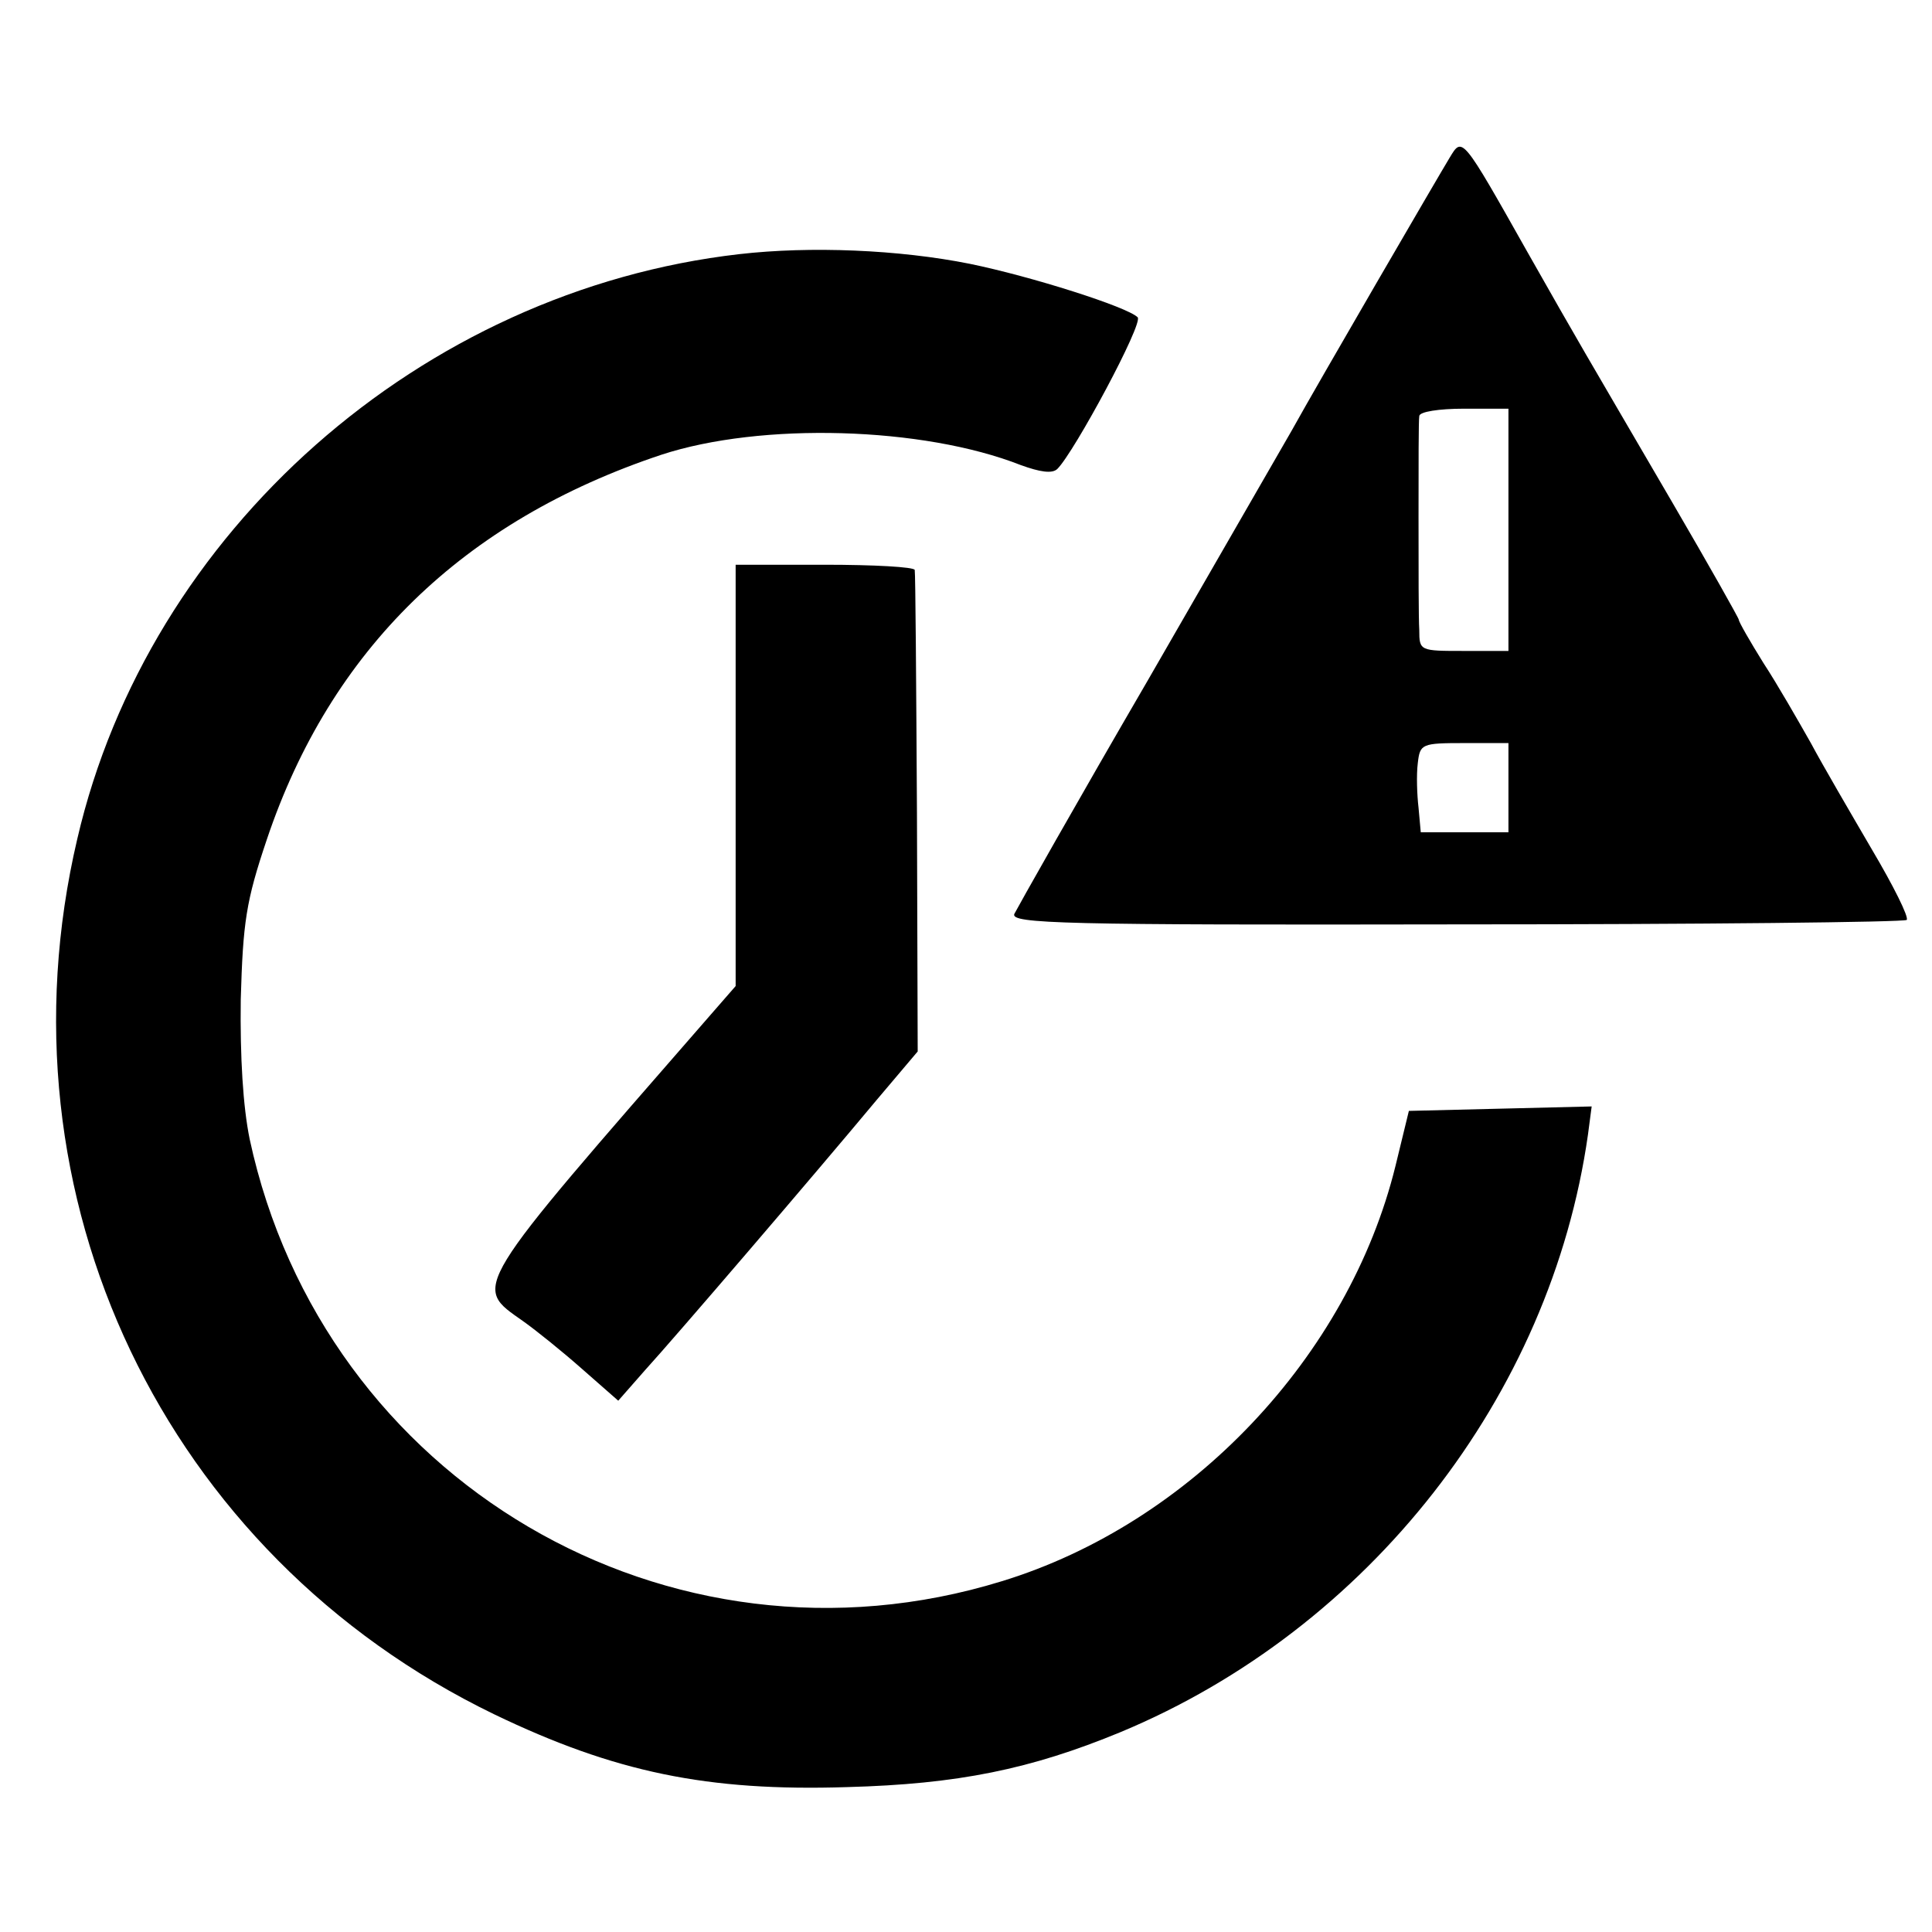
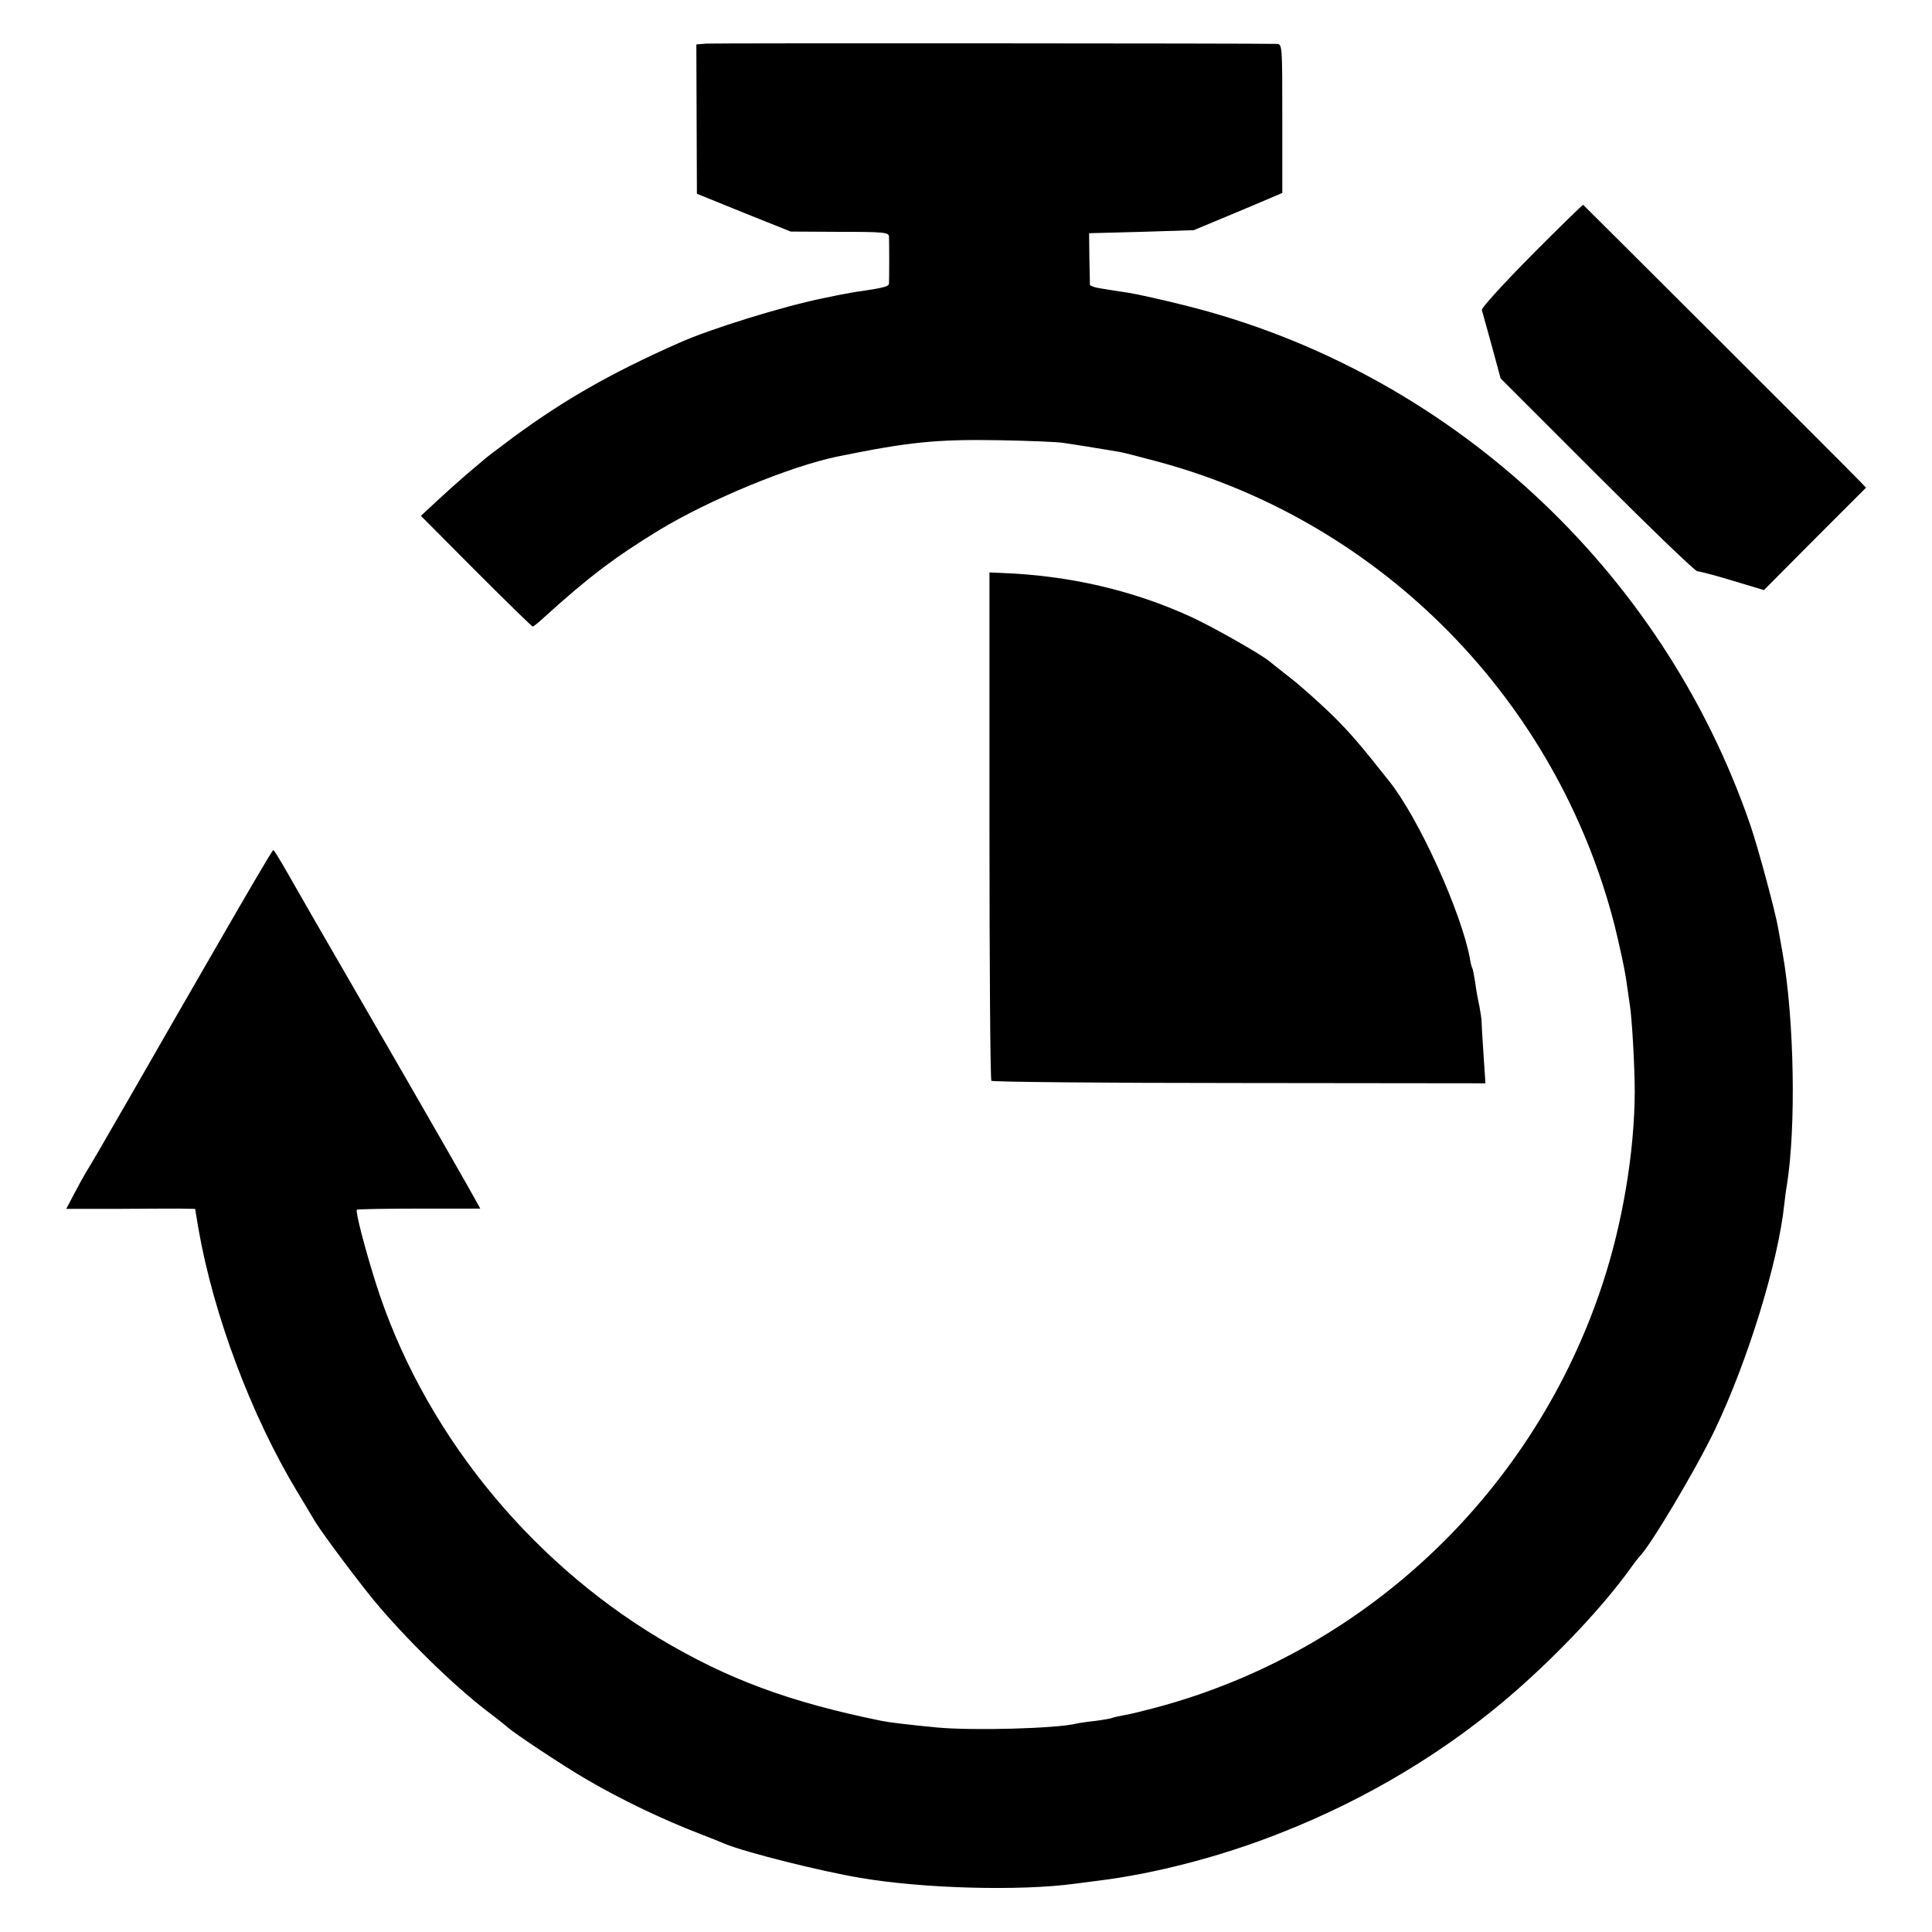
- <svg xmlns="http://www.w3.org/2000/svg" version="1.0" width="260pt" height="260pt" viewBox="0 0 260 260" preserveAspectRatio="xMidYMid meet">
-   <g transform="translate(0,260) scale(0.1,-0.1)" fill="#000000" stroke="none">
-     <path d="M1951 2388 c-14 -23 -177 -303 -213 -368 -11 -19 -98 -170 -193 -335 -96 -165 -176 -307 -180 -315 -5 -13 65 -15 595 -14 330 0 602 3 606 6 3 4 -18 46 -47 95 -28 48 -66 113 -82 143 -17 30 -45 79 -64 108 -18 29 -33 55 -33 58 0 2 -40 73 -89 157 -126 216 -123 210 -195 337 -89 158 -88 156 -105 128z m79 -501 l0 -163 -60 0 c-59 0 -60 0 -60 28 -1 15 -1 84 -1 153 0 69 0 130 1 135 0 6 27 10 60 10 l60 0 0 -163z m0 -347 l0 -60 -59 0 -59 0 -3 33 c-2 17 -3 44 -1 60 3 26 5 27 63 27 l59 0 0 -60z" />
-     <path d="M995 2258 c-428 -49 -795 -373 -891 -787 -113 -481 117 -963 561 -1178 162 -78 287 -104 475 -98 149 4 247 24 368 74 334 139 579 452 629 804 l5 38 -123 -3 -123 -3 -18 -74 c-63 -256 -275 -481 -530 -559 -448 -138 -913 135 -1012 595 -9 44 -13 110 -12 188 3 104 7 132 35 215 86 256 264 429 531 518 134 44 352 38 484 -14 25 -9 42 -12 49 -5 23 23 116 196 108 204 -14 14 -143 55 -226 72 -95 19 -214 24 -310 13z" />
-     <path d="M990 1556 l0 -283 -34 -39 c-326 -374 -320 -364 -252 -412 17 -12 53 -41 79 -64 l49 -43 36 41 c41 45 227 262 312 364 l55 65 -1 320 c-1 176 -2 323 -3 328 -1 4 -55 7 -121 7 l-120 0 0 -284z" />
-   </g>
+ <svg xmlns="http://www.w3.org/2000/svg" version="1.0" width="933.333" height="933.333" viewBox="0 0 700 700">
+   <path d="M255.9 15.8l-3.6.3.1 27.1.1 27 17 6.9 17 6.8 17.8.1c16.1 0 17.7.2 17.8 1.7.1 2.3.1 15.4 0 17-.1 1.1-1.6 1.5-10.1 2.8-1.9.2-4.6.7-6 1-1.4.2-5 1-8 1.6-14.2 2.9-40.5 11-51.9 16.1-24.8 11-41.6 20.6-60.1 34.2-5.2 3.9-10 7.5-10.6 8.1-.6.5-3.5 3-6.5 5.5-2.9 2.5-7.8 6.9-10.8 9.7l-5.6 5.2 20 20.1c11 11 20.2 20 20.5 20 .3 0 2.1-1.4 4-3.2 16.1-14.6 25.6-21.8 41.6-31.6 18.3-11.1 47.5-23.2 64.9-26.8 25.5-5.2 35.5-6.3 58.5-5.9 10.7.2 21.3.6 23.5 1 3.5.5 11.1 1.7 19.9 3.2 1.5.2 8.3 2 15 3.8C501.2 189.6 564.2 254 585 335.3c1.6 6.5 3.5 15.1 4.1 19 .6 4 1.2 8.3 1.4 9.7.8 4.7 1.8 22.6 1.8 31.5-.1 22-4.4 47.7-11.7 69.8-24.5 74.3-84.2 131.6-158.9 152.6-5.8 1.6-12.2 3.2-14.2 3.5-2.1.4-4 .8-4.4 1-.3.2-3.1.7-6.1 1.1-3 .3-6.2.8-7 1-7.3 1.8-37.7 2.6-50.5 1.4-10.5-1-17.8-1.9-20.1-2.4-33.4-6.8-55.8-15.1-80.4-29.8-48.4-29-86.3-76.4-102.9-129-3.9-12.4-7.4-25.8-6.8-26.4.3-.2 10.5-.4 22.6-.4H174l-1.2-2.2c-1.9-3.6-18-31.7-42.3-73.7-12.6-21.7-24.7-42.8-26.9-46.7-2.3-4-4.3-7.3-4.6-7.3-.3 0-8.8 14.5-19 32.2-10.2 17.6-25.1 43.6-33.2 57.7C38.7 412 31.6 424.2 31 425c-.5.8-2.3 4.1-4 7.3l-3 5.7h17.7c9.8-.1 20.3-.1 23.4-.1l5.6.1 1.2 7.2c5.5 31.4 19.2 67.8 35.8 95.3 3 4.9 5.9 9.9 6.6 11 2.9 4.7 17.8 24.6 23.4 31 12.5 14.5 28.9 30.2 40.8 39 2.2 1.7 4.6 3.6 5.4 4.3 2.2 2.1 20.8 14.4 28.6 18.9 12.8 7.5 28 14.7 41 19.7 3.9 1.5 7.9 3.1 9 3.6 7.4 3.1 34.9 10 49.3 12.4 22.9 3.9 57.8 4.8 77.7 2.1 2.2-.3 6-.8 8.5-1.1 20.3-2.5 44.7-8.8 66-17.3 31.7-12.4 61.2-30.3 85.5-51.7 15.9-14 31.2-30.3 41-43.8 1.6-2.3 3.2-4.3 3.5-4.6 3.7-3.5 20.5-31.6 27.4-46.1 11.8-24.7 22.9-60.6 25.1-81.7.2-2 .6-5.1.9-6.7 3.4-20.9 2.7-60.3-1.5-84-.6-3.3-1.3-7.4-1.6-9-.9-5.6-7.2-29-10.1-37.5-32-93.2-109.9-164.8-205.1-188.4-7.5-1.9-16.5-3.9-20.1-4.5-3.6-.5-8.2-1.3-10.2-1.6-2.1-.3-3.8-.9-3.9-1.3 0-.4-.1-4.8-.2-9.7l-.1-9 19-.5 18.9-.6 12.5-5.2c6.9-2.9 14.1-5.9 16.1-6.8l3.5-1.5v-27c0-26.5 0-26.9-2-27-6.9-.2-203.8-.3-206.7-.1zM554.9 92.5c-10.1 10.2-18.2 19.1-18 19.8.2.7 1.8 6.5 3.6 13l3.2 11.8 34.9 34.9c19.2 19.2 35.6 35 36.4 35 .8 0 6.6 1.5 12.8 3.4l11.3 3.4 18.5-18.6 18.5-18.5-2.3-2.4c-2.2-2.4-99.5-99.5-100.2-100.1-.1-.1-8.6 8.1-18.7 18.3z" />
+   <path d="M358.5 299.1c0 50.5.3 92.1.7 92.5.5.4 40.9.8 89.9.8l89.1.1-.7-10.5c-.4-5.8-.7-11.2-.7-12 0-.8-.4-3.3-.8-5.5-.5-2.2-1.2-6-1.5-8.5-.4-2.4-.8-4.7-1-5.1-.2-.3-.7-1.9-.9-3.5-3.1-16.8-18.5-50.9-29.3-64.4-10.5-13.3-14.3-17.7-20.9-24.2-4.4-4.2-10.8-10-14.4-12.8-3.6-2.8-7.2-5.7-8.2-6.5-3.3-2.7-21-12.7-28.5-16.1-20.8-9.5-43.9-14.9-68.3-15.8l-4.5-.2v91.7z" />
</svg>
